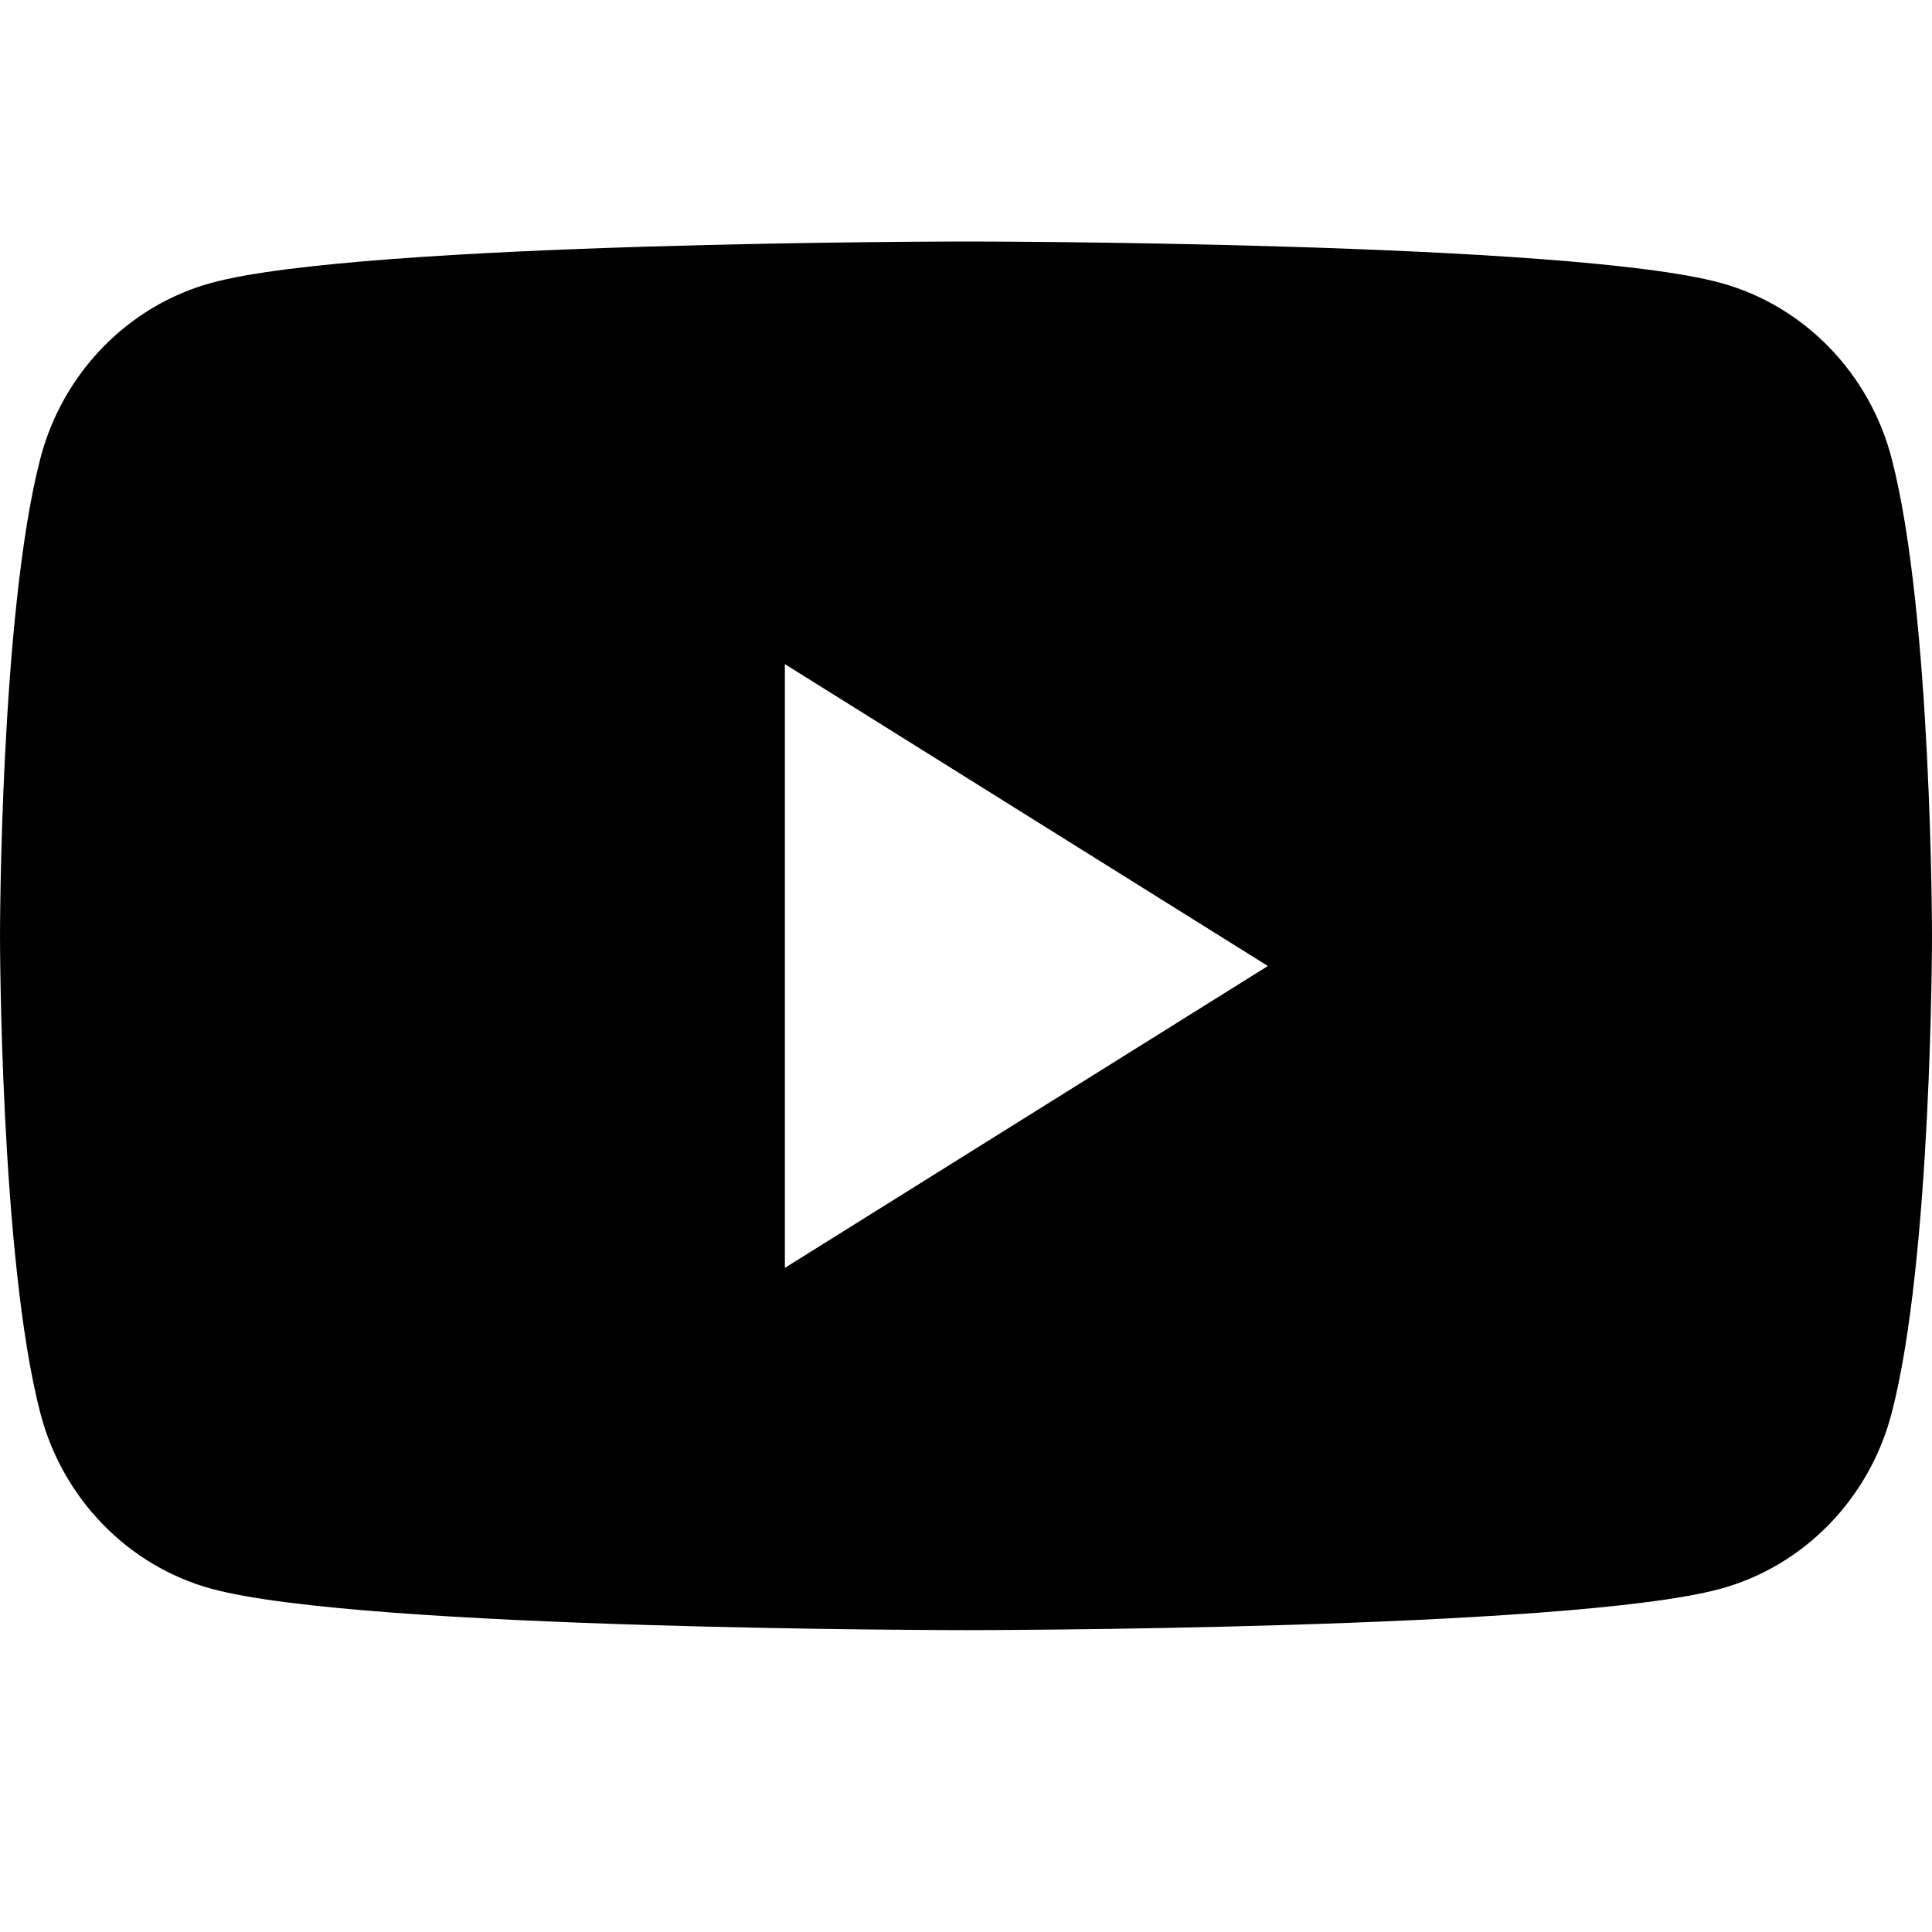
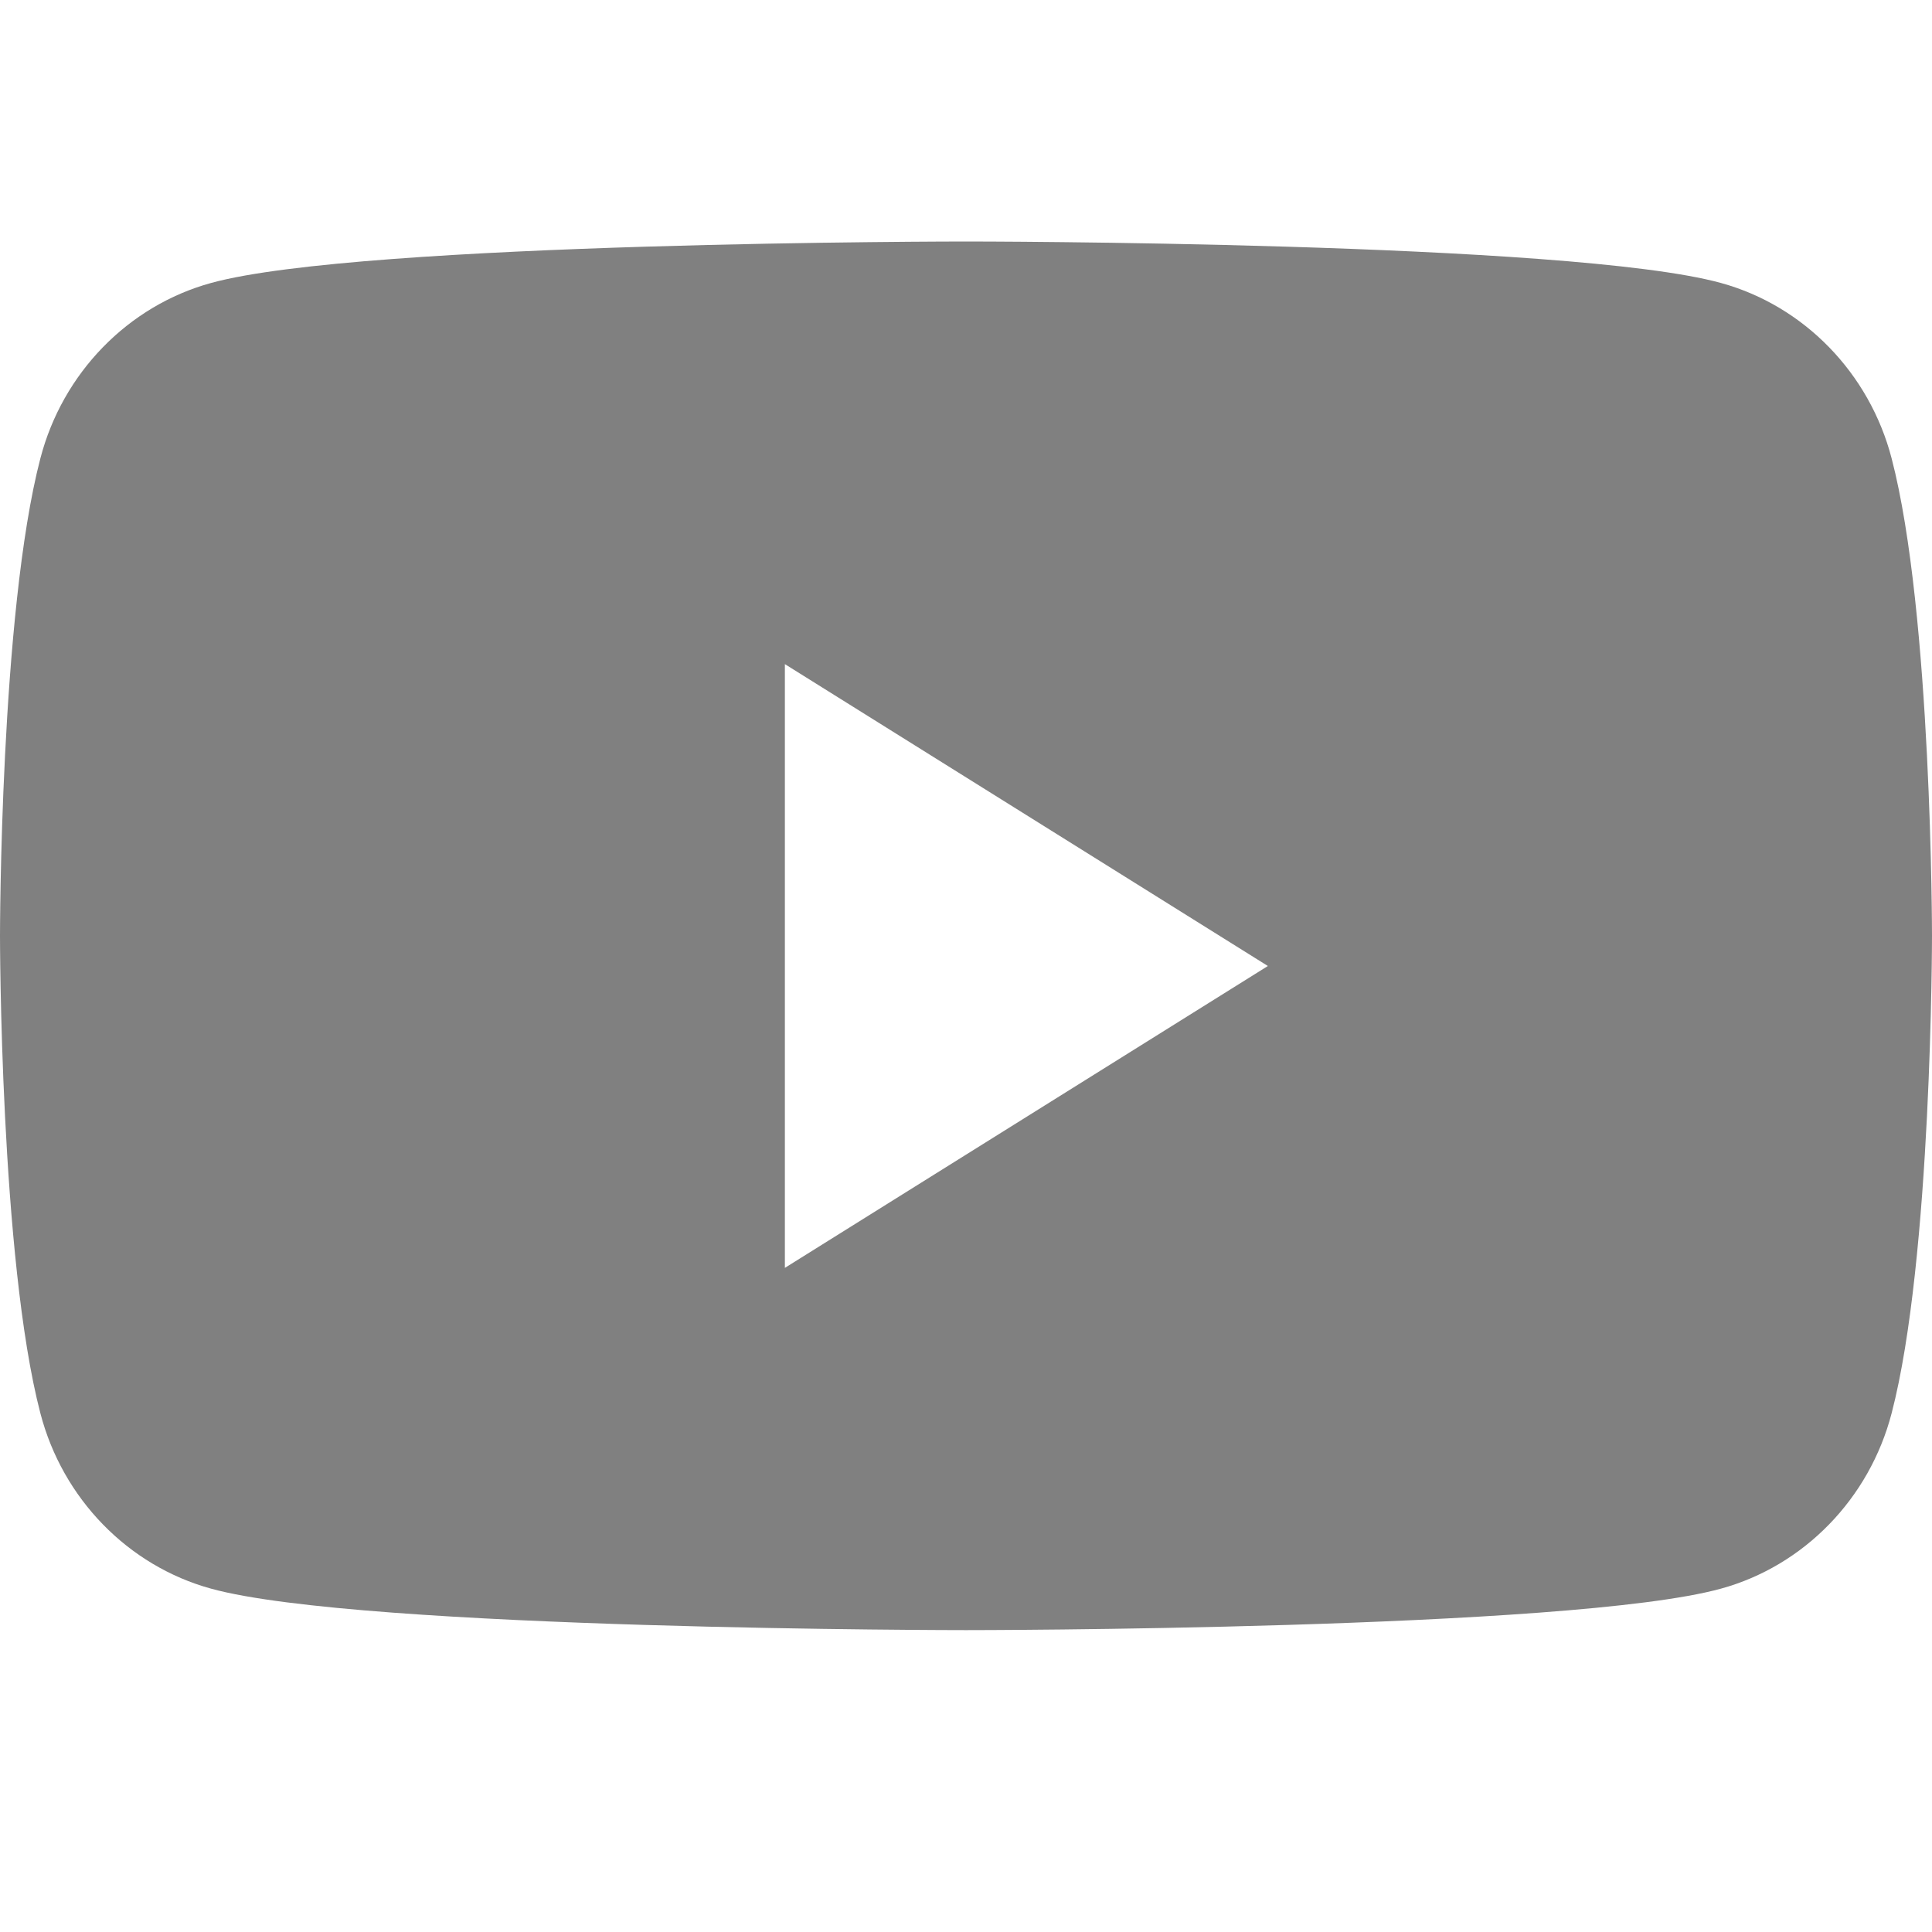
<svg xmlns="http://www.w3.org/2000/svg" width="20" height="20" viewBox="0 0 20 20" fill="none">
-   <path fill-rule="evenodd" clip-rule="evenodd" d="M19.582 4.745C19.352 3.861 18.674 3.165 17.814 2.929C16.254 2.5 10 2.5 10 2.5C10 2.5 3.746 2.5 2.186 2.929C1.326 3.165 0.648 3.861 0.418 4.745C0 6.346 0 9.688 0 9.688C0 9.688 0 13.029 0.418 14.63C0.648 15.514 1.326 16.21 2.186 16.446C3.746 16.875 10 16.875 10 16.875C10 16.875 16.254 16.875 17.814 16.446C18.674 16.21 19.352 15.514 19.582 14.63C20 13.029 20 9.688 20 9.688C20 9.688 20 6.346 19.582 4.745M8.125 13.125V6.875L13.125 10L8.125 13.125Z" fill="black" />
+   <path fill-rule="evenodd" clip-rule="evenodd" d="M19.582 4.745C19.352 3.861 18.674 3.165 17.814 2.929C16.254 2.5 10 2.5 10 2.5C10 2.5 3.746 2.5 2.186 2.929C1.326 3.165 0.648 3.861 0.418 4.745C0 6.346 0 9.688 0 9.688C0 9.688 0 13.029 0.418 14.63C0.648 15.514 1.326 16.21 2.186 16.446C3.746 16.875 10 16.875 10 16.875C10 16.875 16.254 16.875 17.814 16.446C18.674 16.21 19.352 15.514 19.582 14.63C20 13.029 20 9.688 20 9.688C20 9.688 20 6.346 19.582 4.745M8.125 13.125V6.875L13.125 10L8.125 13.125Z" fill="#808080" />
</svg>
